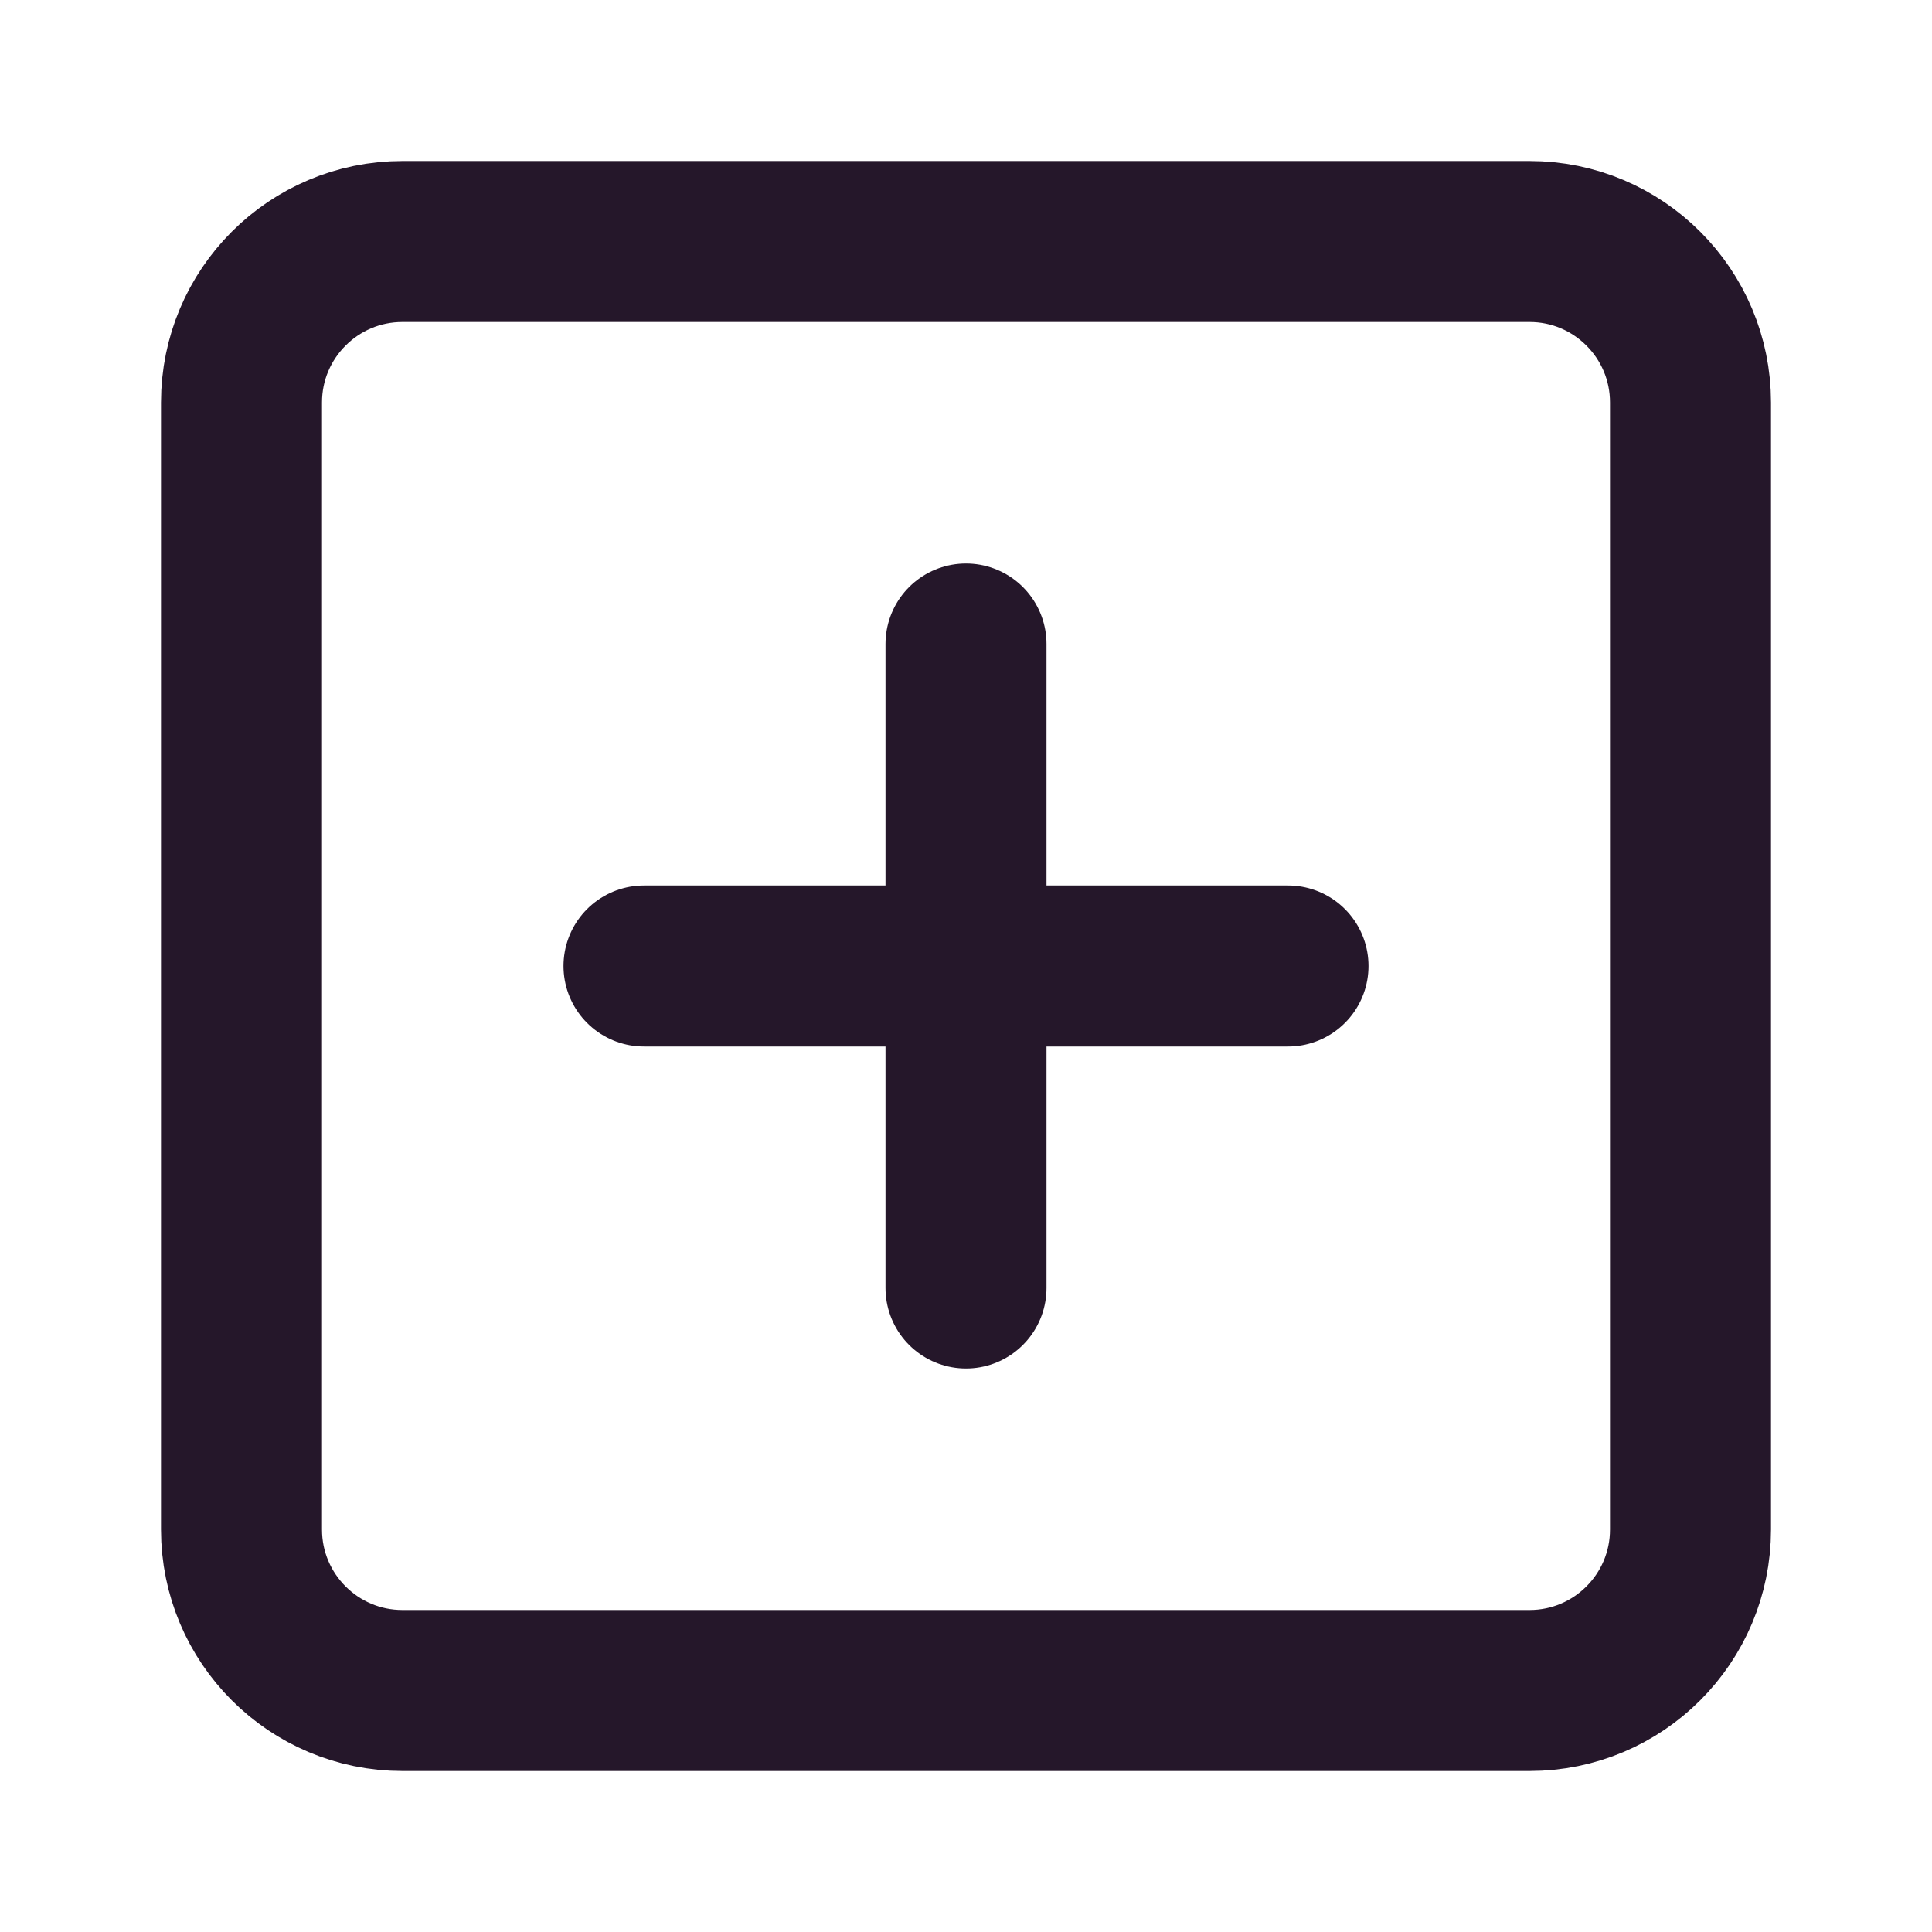
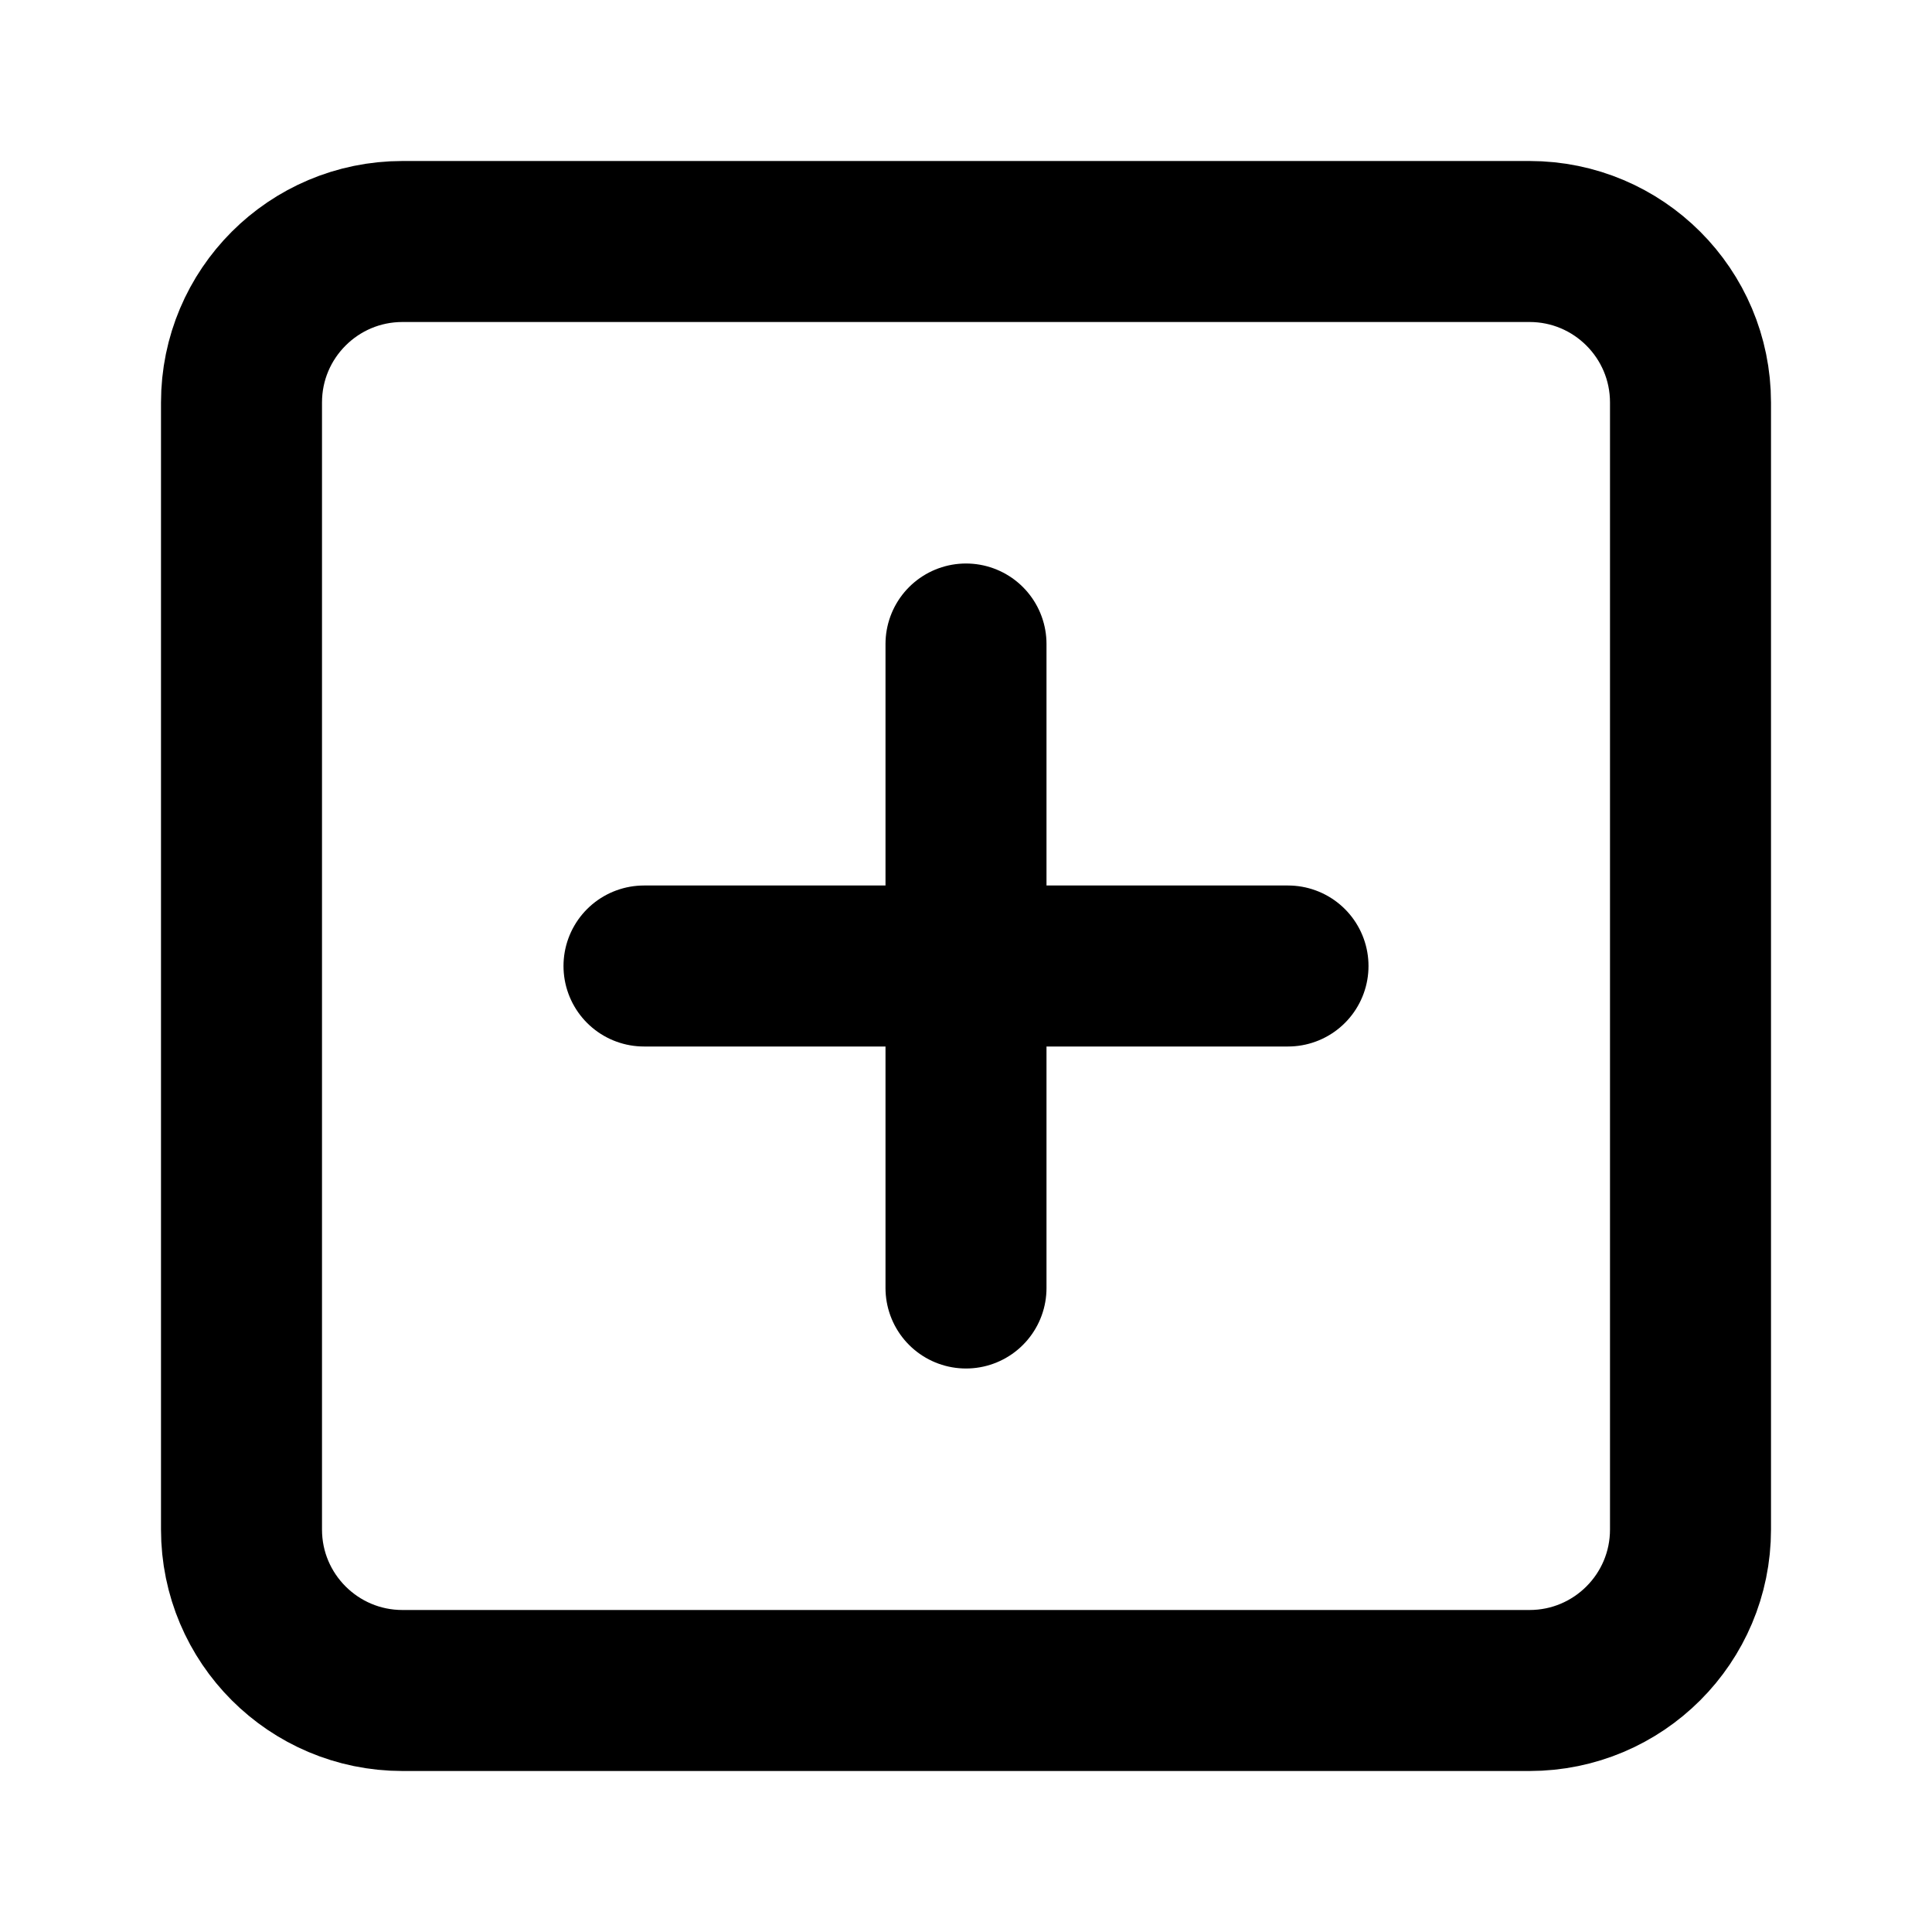
- <svg xmlns="http://www.w3.org/2000/svg" width="24" height="24" viewBox="0 0 24 24" fill="none" stroke="#25172a" stroke-width="2" stroke-linecap="round" stroke-linejoin="round" class="feather feather-plus-square">
+ <svg xmlns="http://www.w3.org/2000/svg" width="24" height="24" viewBox="0 0 24 24" fill="none" stroke="currentColor" stroke-width="2" stroke-linecap="round" stroke-linejoin="round" class="feather feather-plus-square">
  <rect x="3" y="3" width="18" height="18" rx="2" ry="2" />
  <line x1="12" y1="8" x2="12" y2="16" />
  <line x1="8" y1="12" x2="16" y2="12" />
</svg>
